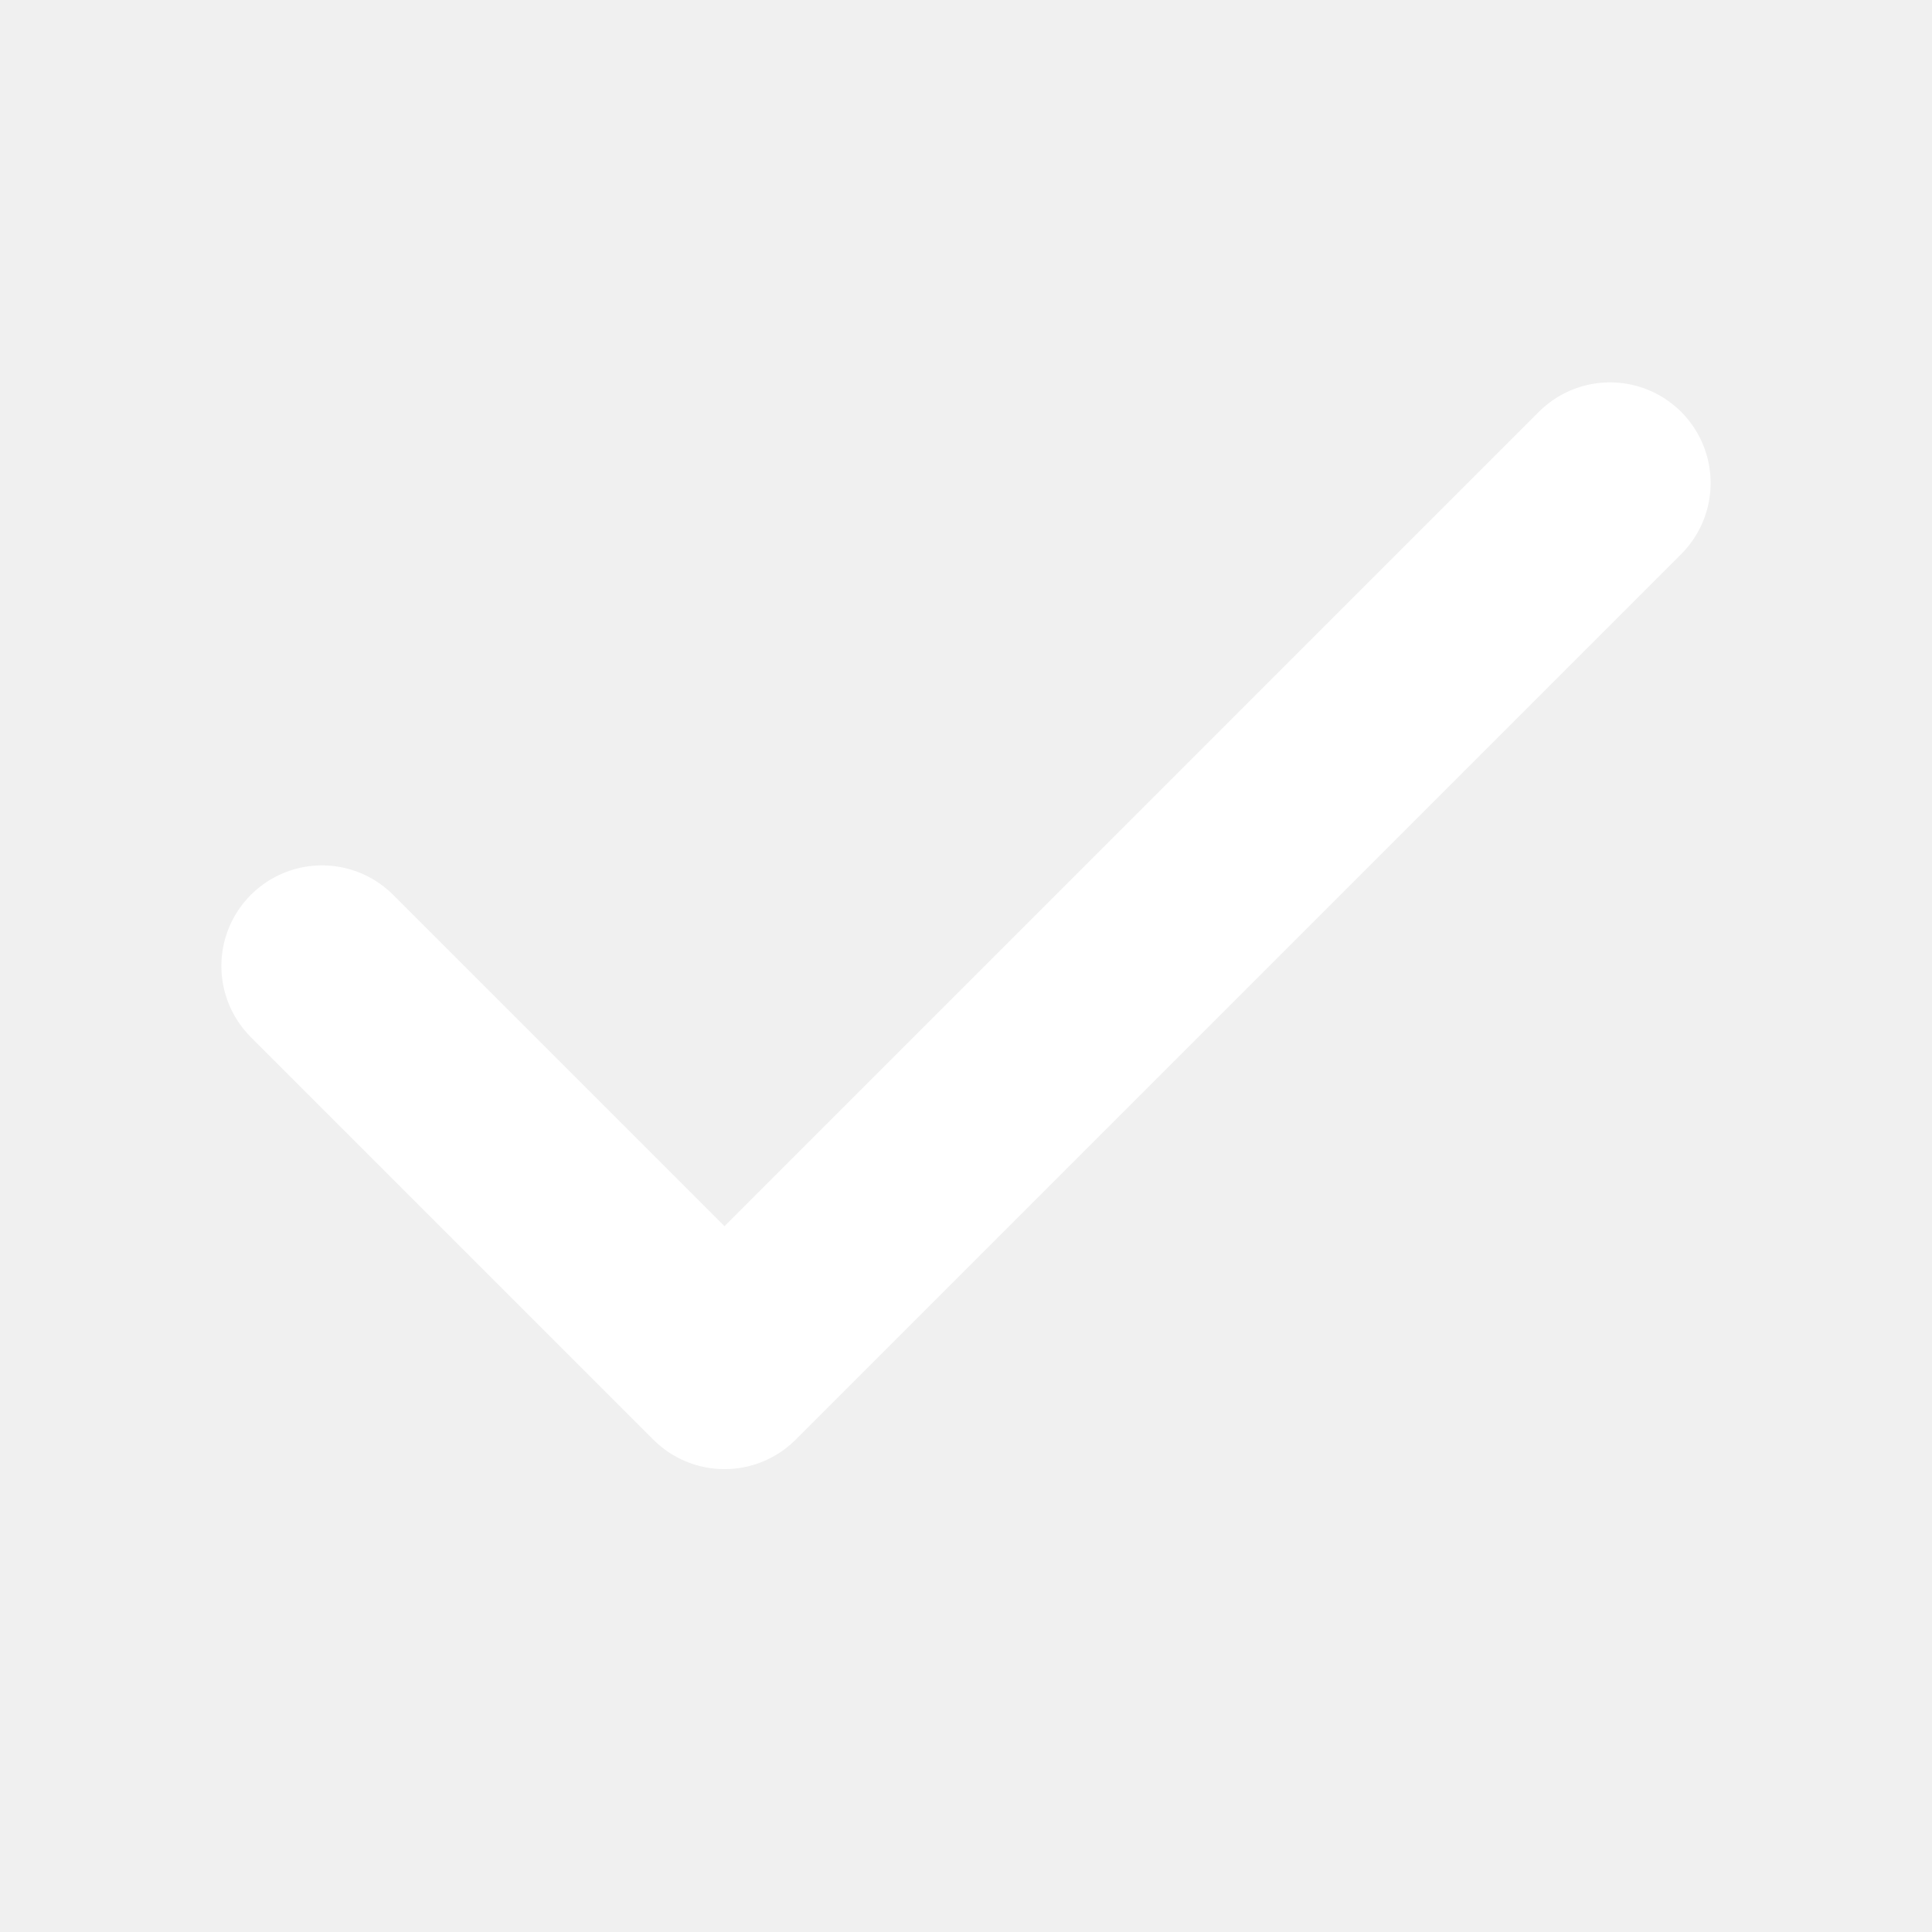
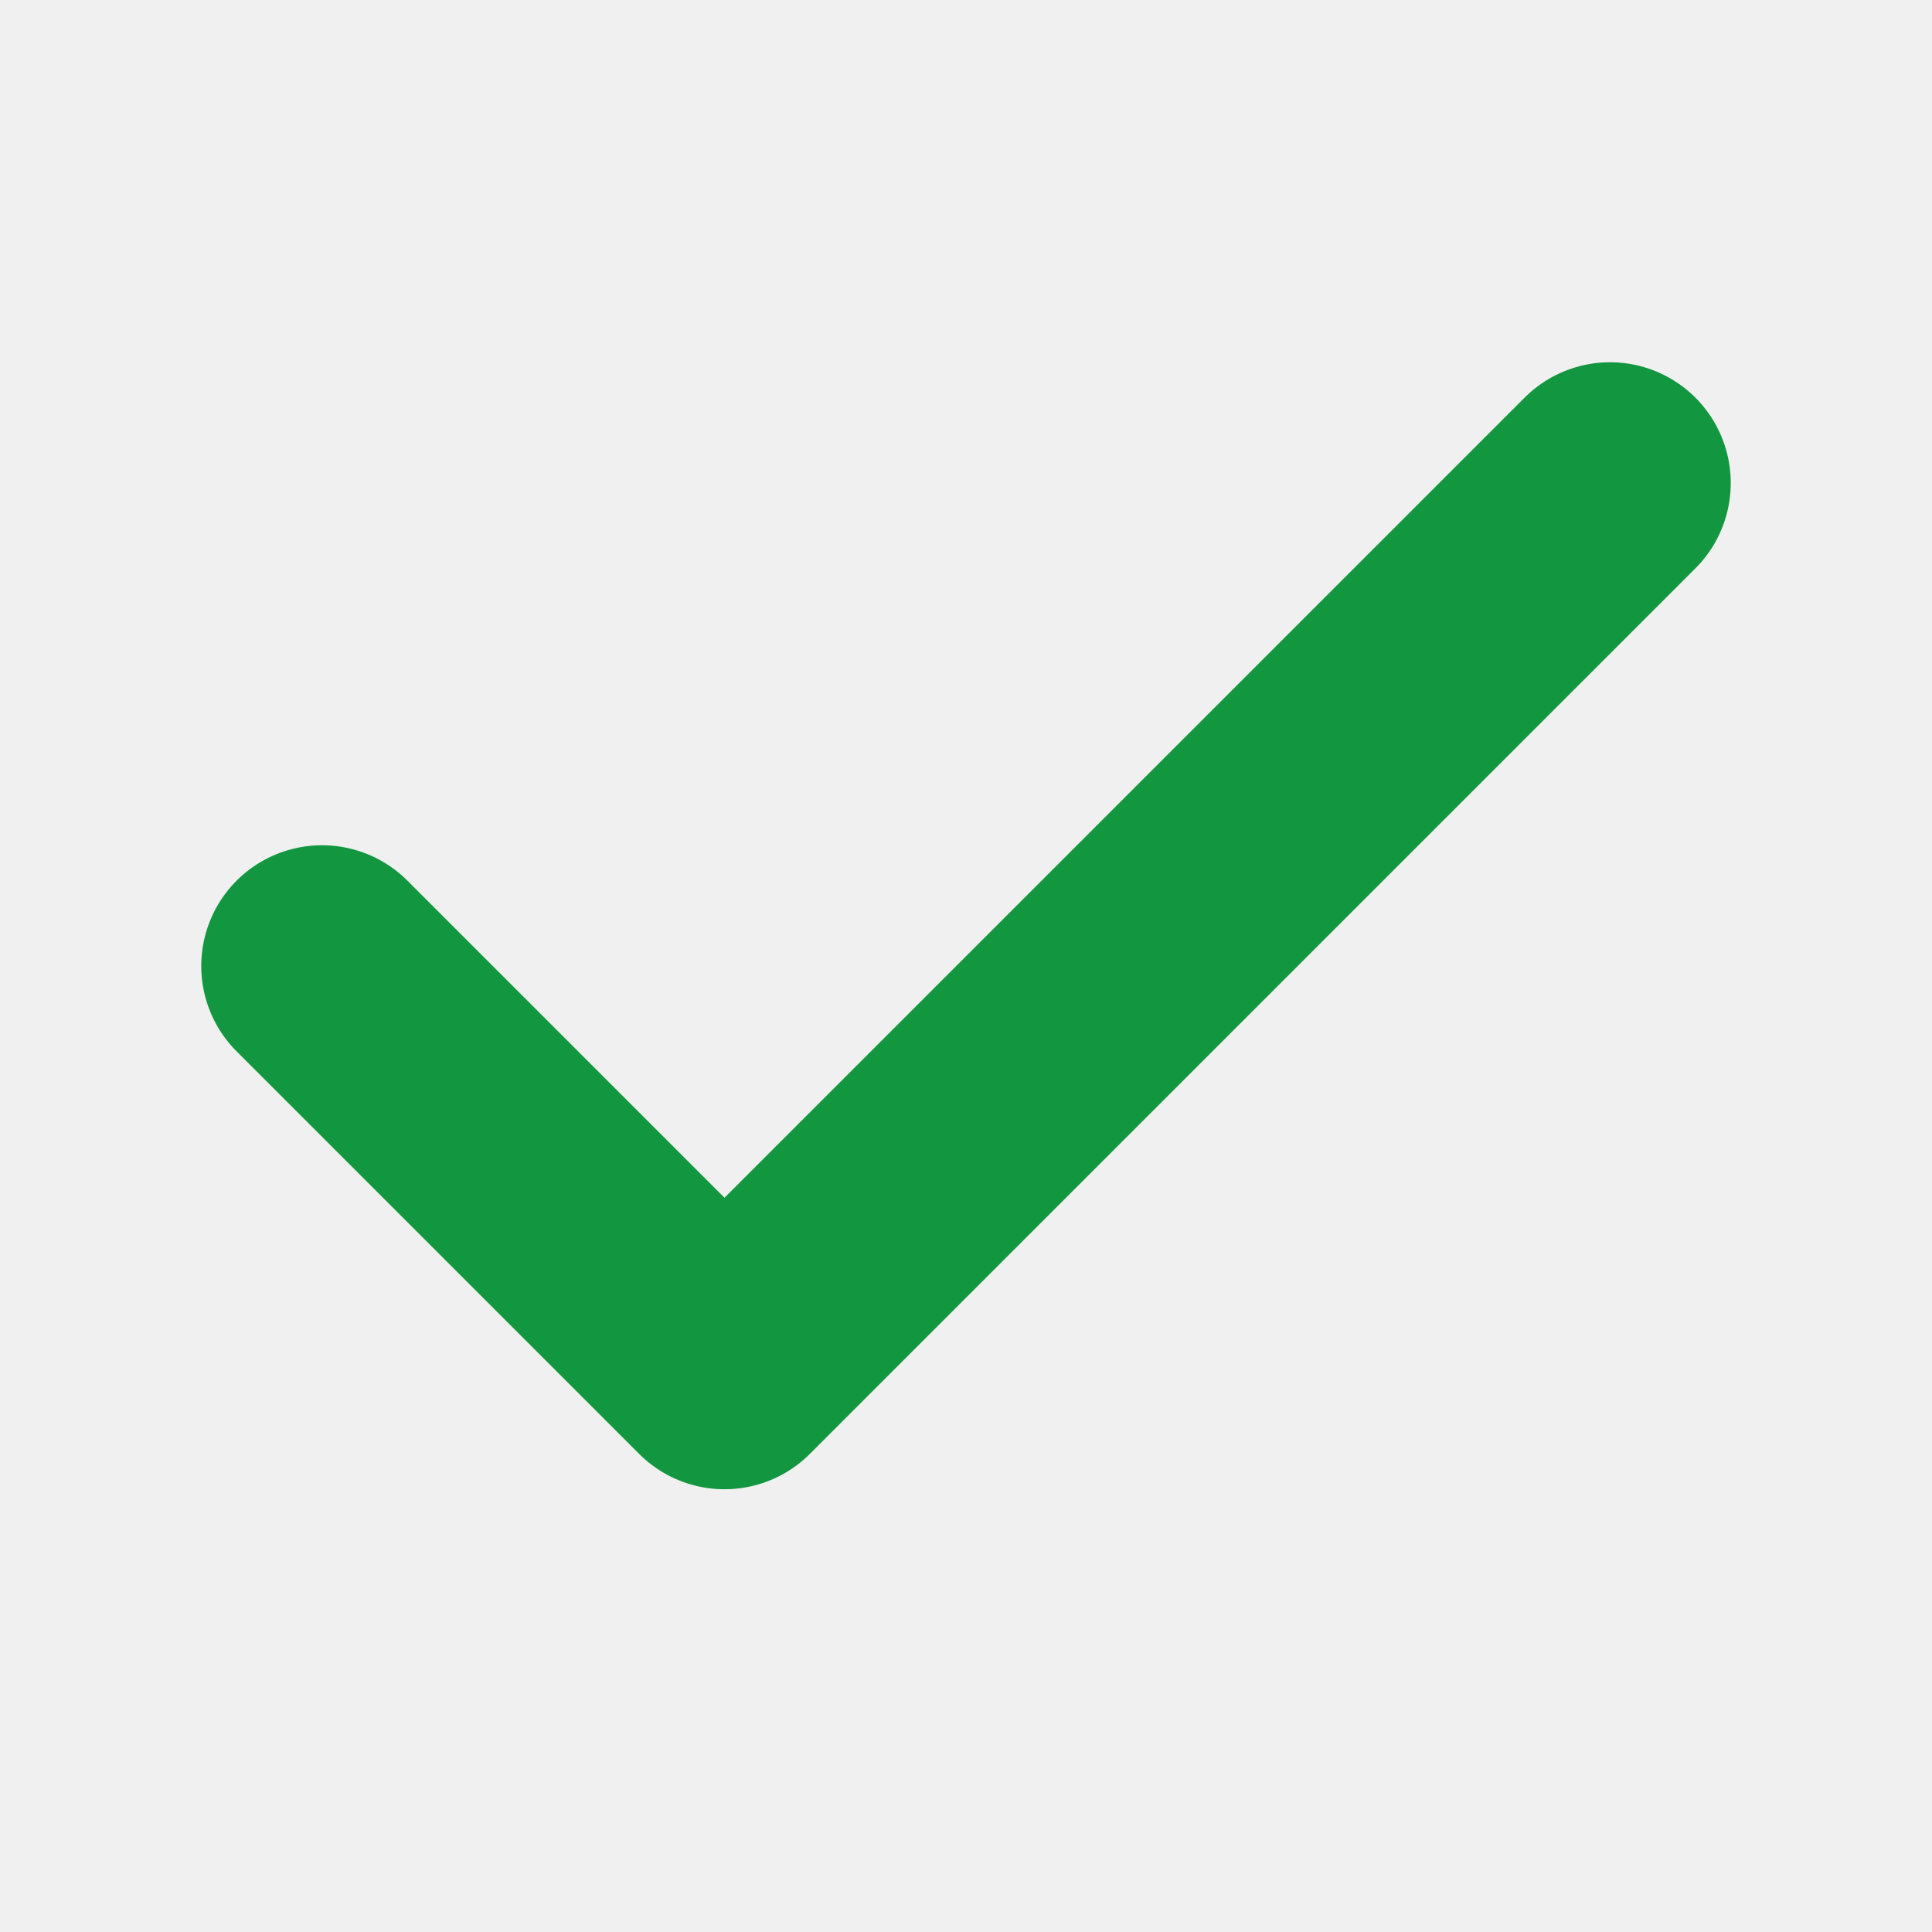
- <svg xmlns="http://www.w3.org/2000/svg" viewBox="0 0 24 24" width="24" height="24" fill="none" stroke="#FFFFFF" stroke-width="2.5" stroke-linecap="round" stroke-linejoin="round">
+ <svg xmlns="http://www.w3.org/2000/svg" width="24" height="24" viewBox="0 0 24 24" fill="none" stroke="#129740" stroke-width="3" stroke-linecap="round" stroke-linejoin="round">
  <polyline points="20 6 9 17 4 12" />
</svg>
